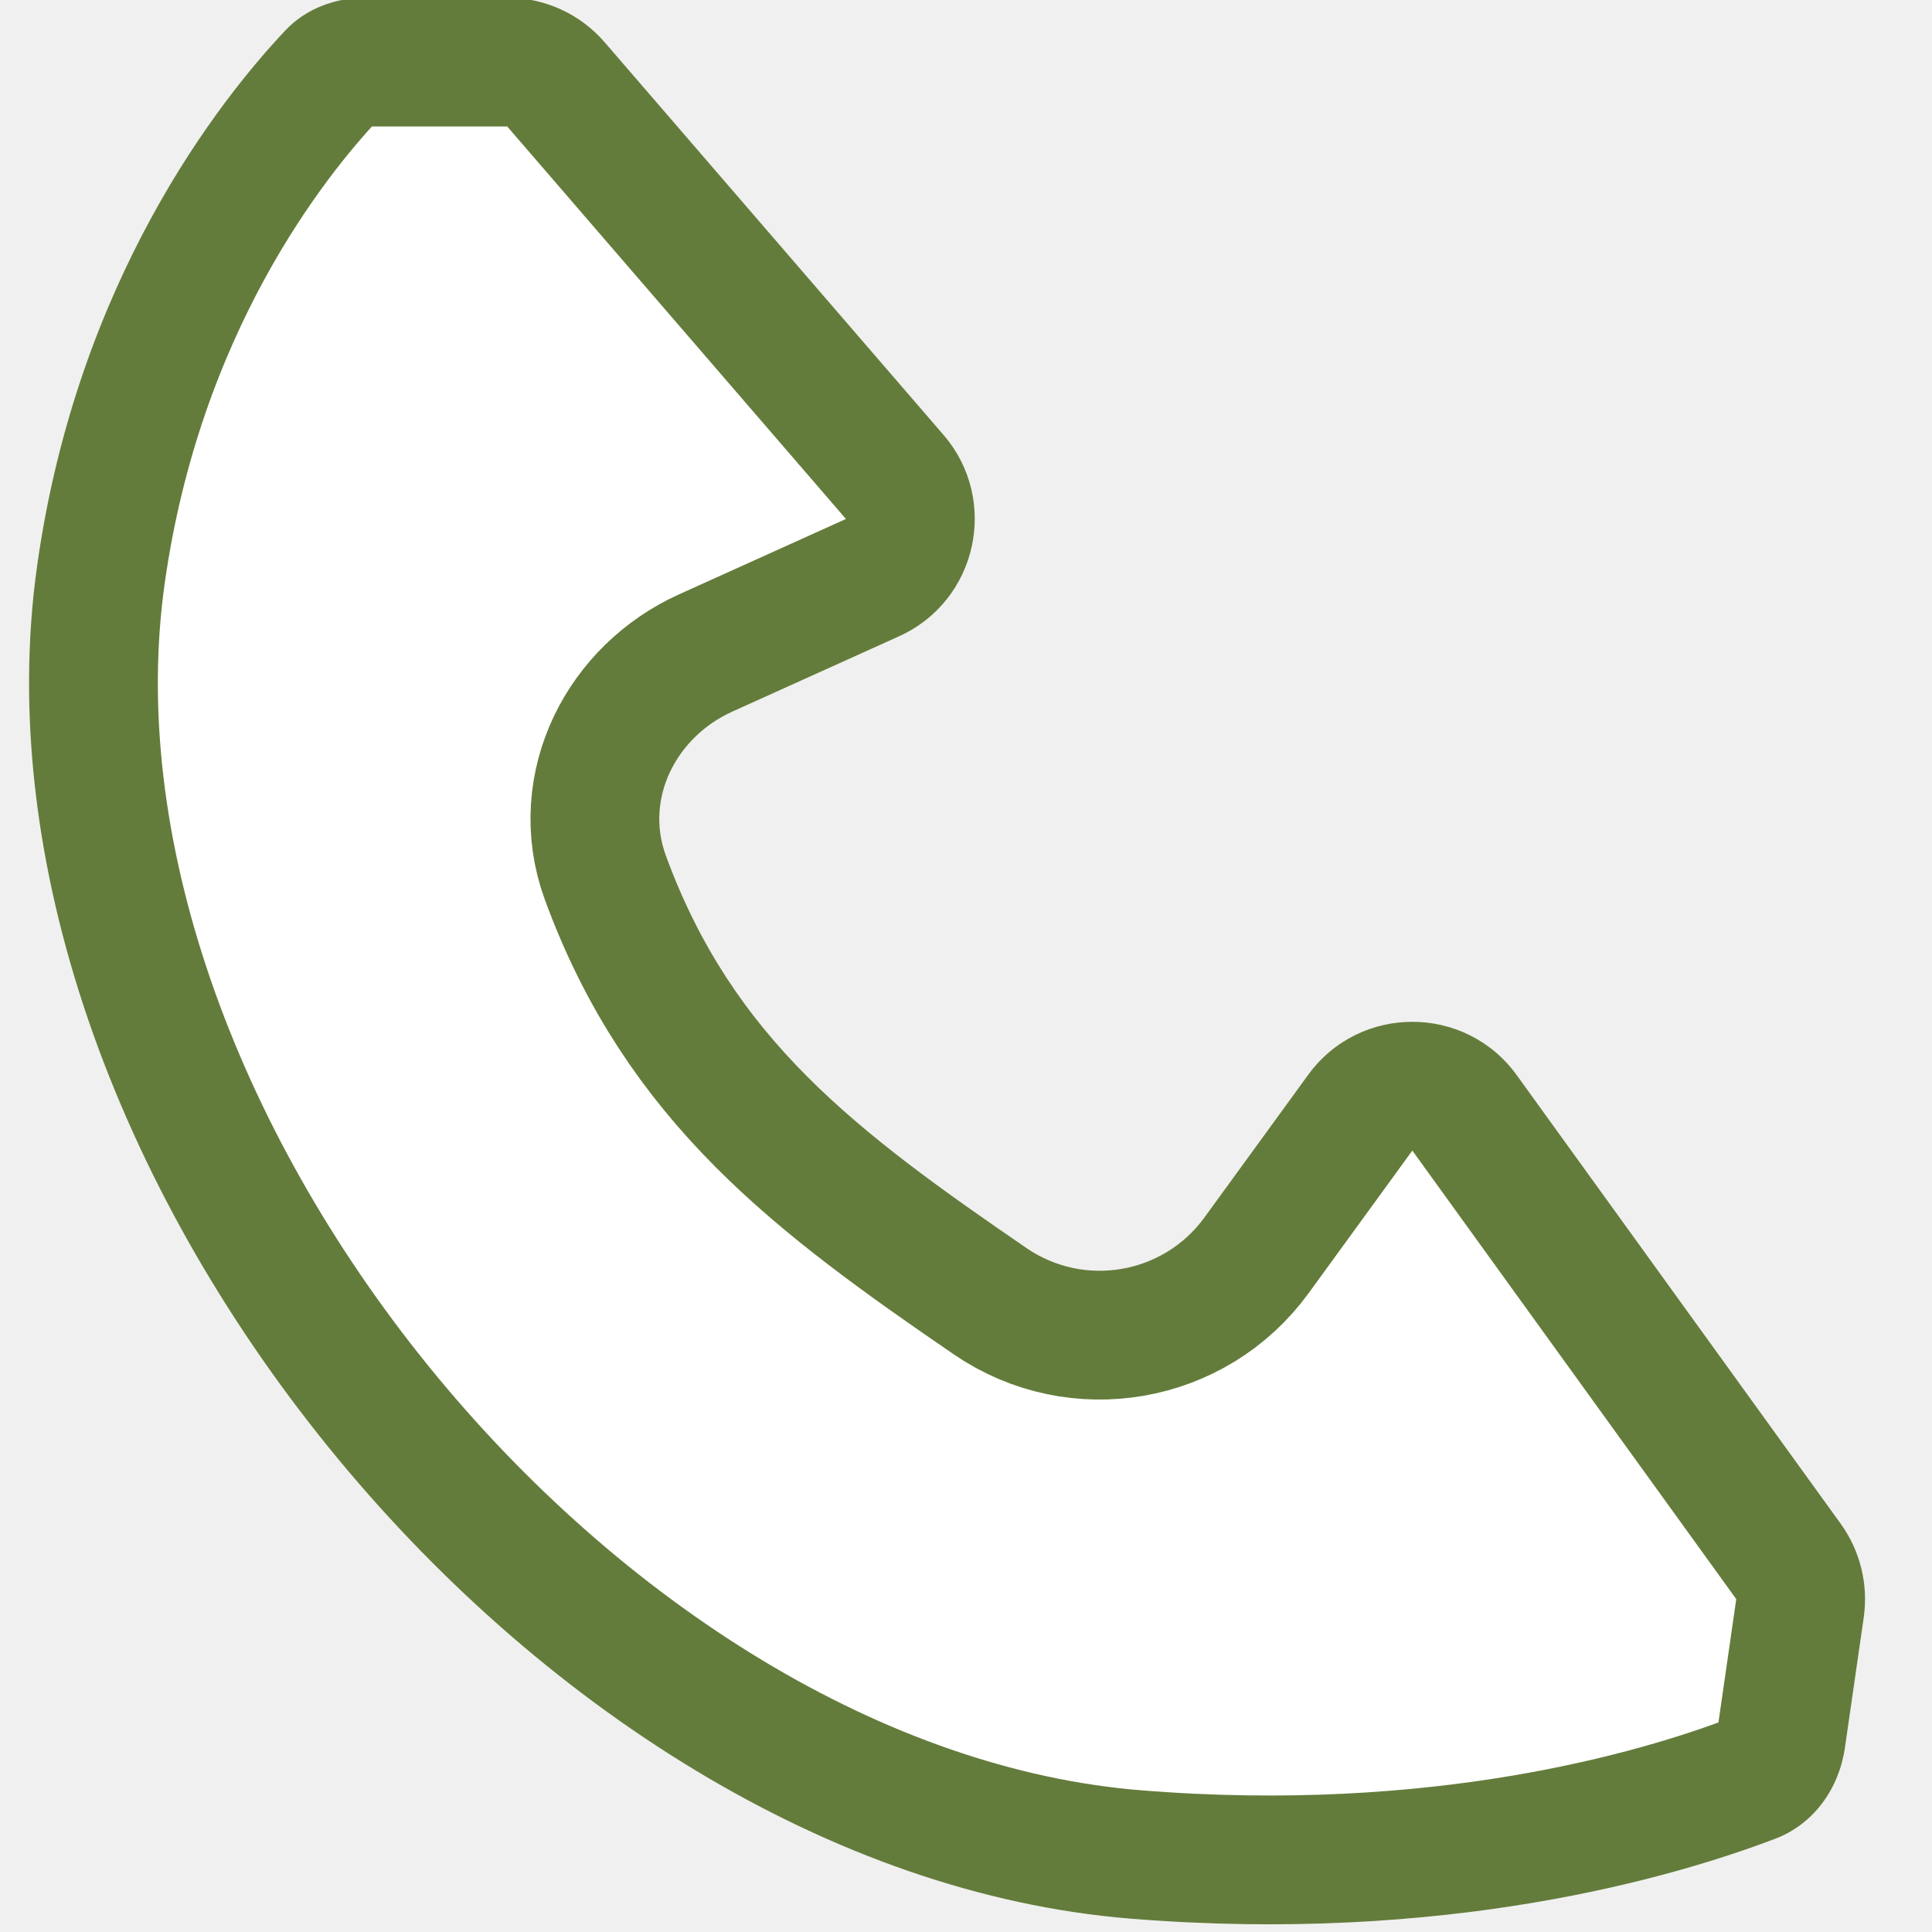
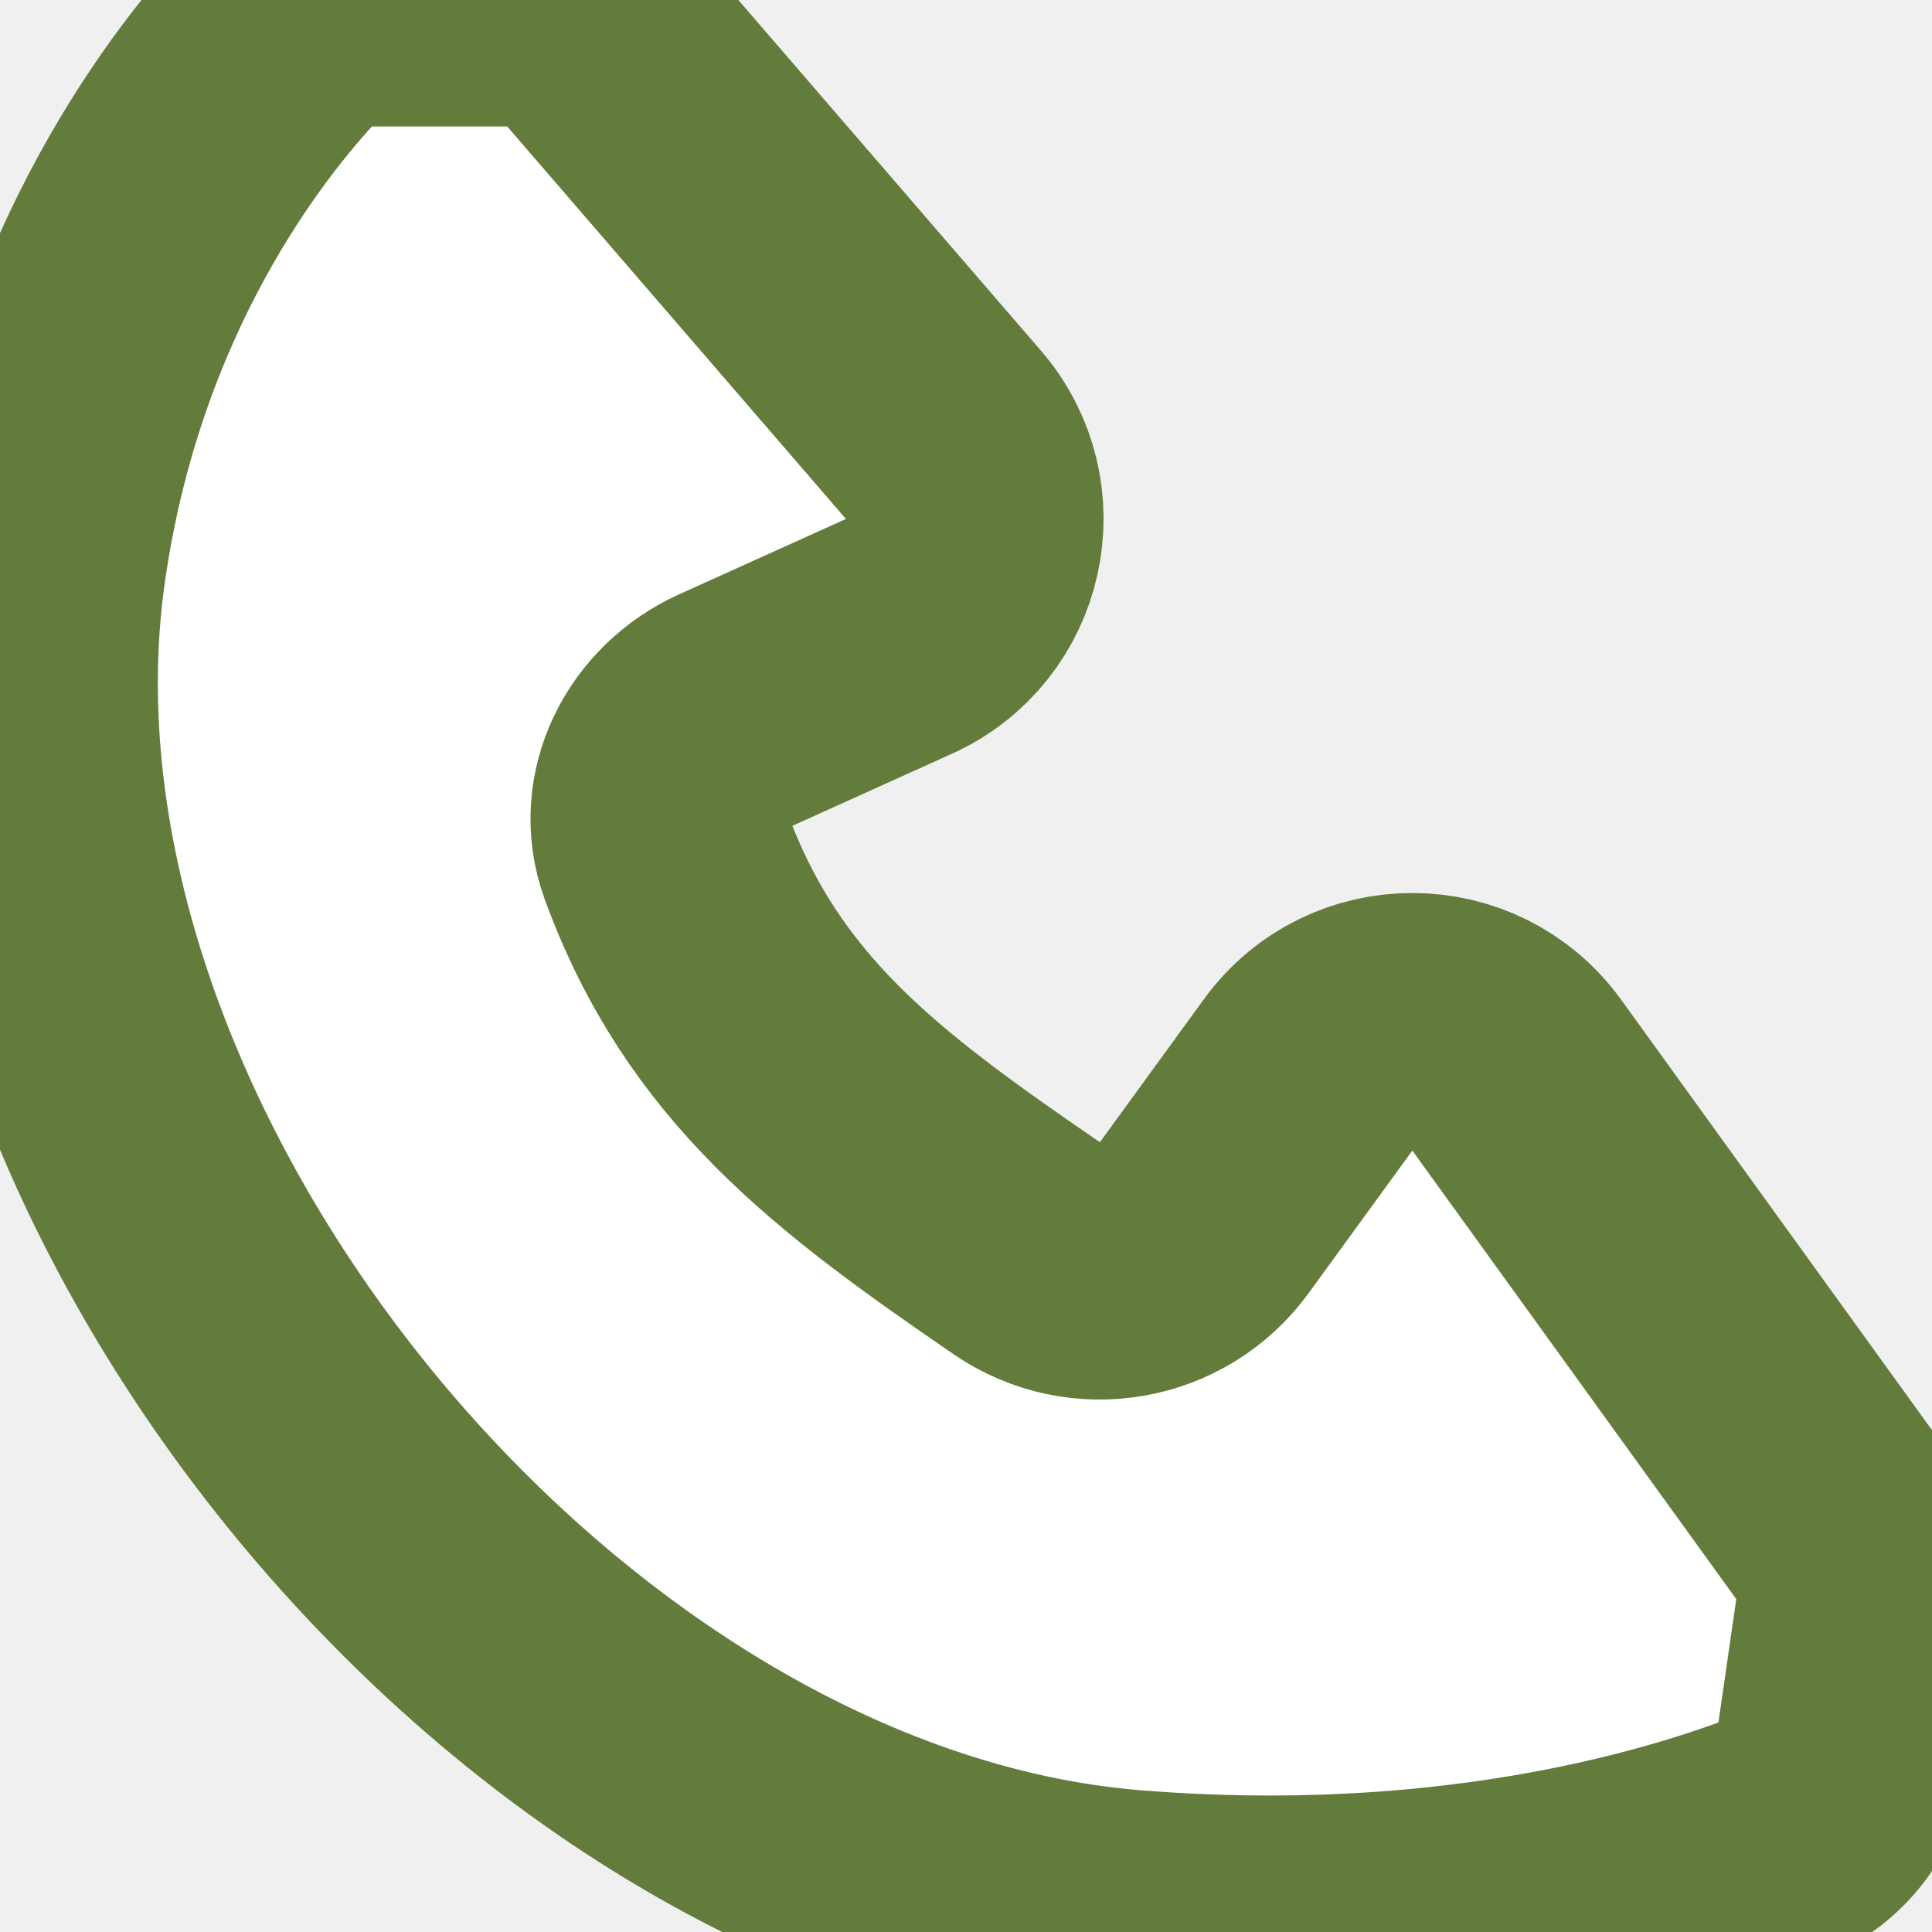
- <svg xmlns="http://www.w3.org/2000/svg" xmlns:xlink="http://www.w3.org/1999/xlink" width="30" height="30" viewBox="0 0 30 30" fill="none">
+ <svg xmlns="http://www.w3.org/2000/svg" width="30" height="30" viewBox="0 0 30 30" fill="none">
  <g clip-path="url(#clip0_2175_334)">
-     <use xlink:href="#stroke0_2175_334" fill="white" />
-     <mask id="stroke1_2175_334" fill="white">
-       <use xlink:href="#stroke0_2175_334" />
-     </mask>
-     <path d="M9.39 0.657L14.65 6.752C15.523 7.764 15.177 9.331 13.959 9.881L11.369 11.051C10.506 11.441 10.013 12.392 10.338 13.281C11.376 16.119 13.27 17.552 15.943 19.382C16.838 19.995 18.064 19.783 18.702 18.905L20.313 16.69C21.113 15.59 22.755 15.592 23.552 16.695L28.582 23.66C28.886 24.081 29.014 24.604 28.94 25.117L28.648 27.139C28.556 27.774 28.165 28.324 27.566 28.552C25.977 29.157 22.442 30.188 17.555 29.793C8.258 29.041 -0.723 17.999 0.577 8.78C1.202 4.345 3.413 1.551 4.432 0.471C4.755 0.129 5.211 -0.036 5.682 -0.036L7.876 -0.036C8.458 -0.036 9.011 0.217 9.39 0.657Z" stroke-width="4" stroke-linecap="round" stroke="#647C3B" mask="url(#stroke1_2175_334)" />
+     <path d="M14.65 6.752L9.39 0.657C9.011 0.217 8.458 -0.036 7.876 -0.036L5.682 -0.036C5.211 -0.036 4.755 0.129 4.432 0.471C3.413 1.551 1.202 4.345 0.577 8.78C-0.723 17.999 8.258 29.041 17.555 29.793C22.442 30.188 25.977 29.157 27.566 28.552C28.165 28.324 28.556 27.774 28.648 27.139L28.94 25.117C29.014 24.604 28.886 24.081 28.582 23.66L23.552 16.695C22.755 15.592 21.113 15.59 20.313 16.69L18.702 18.905C18.064 19.783 16.838 19.995 15.943 19.382C13.27 17.552 11.376 16.119 10.338 13.281C10.013 12.392 10.506 11.441 11.369 11.051L13.959 9.881C15.177 9.331 15.523 7.764 14.65 6.752Z" fill="white" stroke-width="4" stroke-linecap="round" stroke="#647C3B" />
  </g>
  <defs>
    <clipPath id="clip0_2175_334">
      <rect width="30" height="30" fill="white" />
    </clipPath>
-     <path id="stroke0_2175_334" d="M14.65 6.752L9.39 0.657C9.011 0.217 8.458 -0.036 7.876 -0.036L5.682 -0.036C5.211 -0.036 4.755 0.129 4.432 0.471C3.413 1.551 1.202 4.345 0.577 8.78C-0.723 17.999 8.258 29.041 17.555 29.793C22.442 30.188 25.977 29.157 27.566 28.552C28.165 28.324 28.556 27.774 28.648 27.139L28.94 25.117C29.014 24.604 28.886 24.081 28.582 23.66L23.552 16.695C22.755 15.592 21.113 15.59 20.313 16.69L18.702 18.905C18.064 19.783 16.838 19.995 15.943 19.382C13.27 17.552 11.376 16.119 10.338 13.281C10.013 12.392 10.506 11.441 11.369 11.051L13.959 9.881C15.177 9.331 15.523 7.764 14.65 6.752Z" />
  </defs>
</svg>
